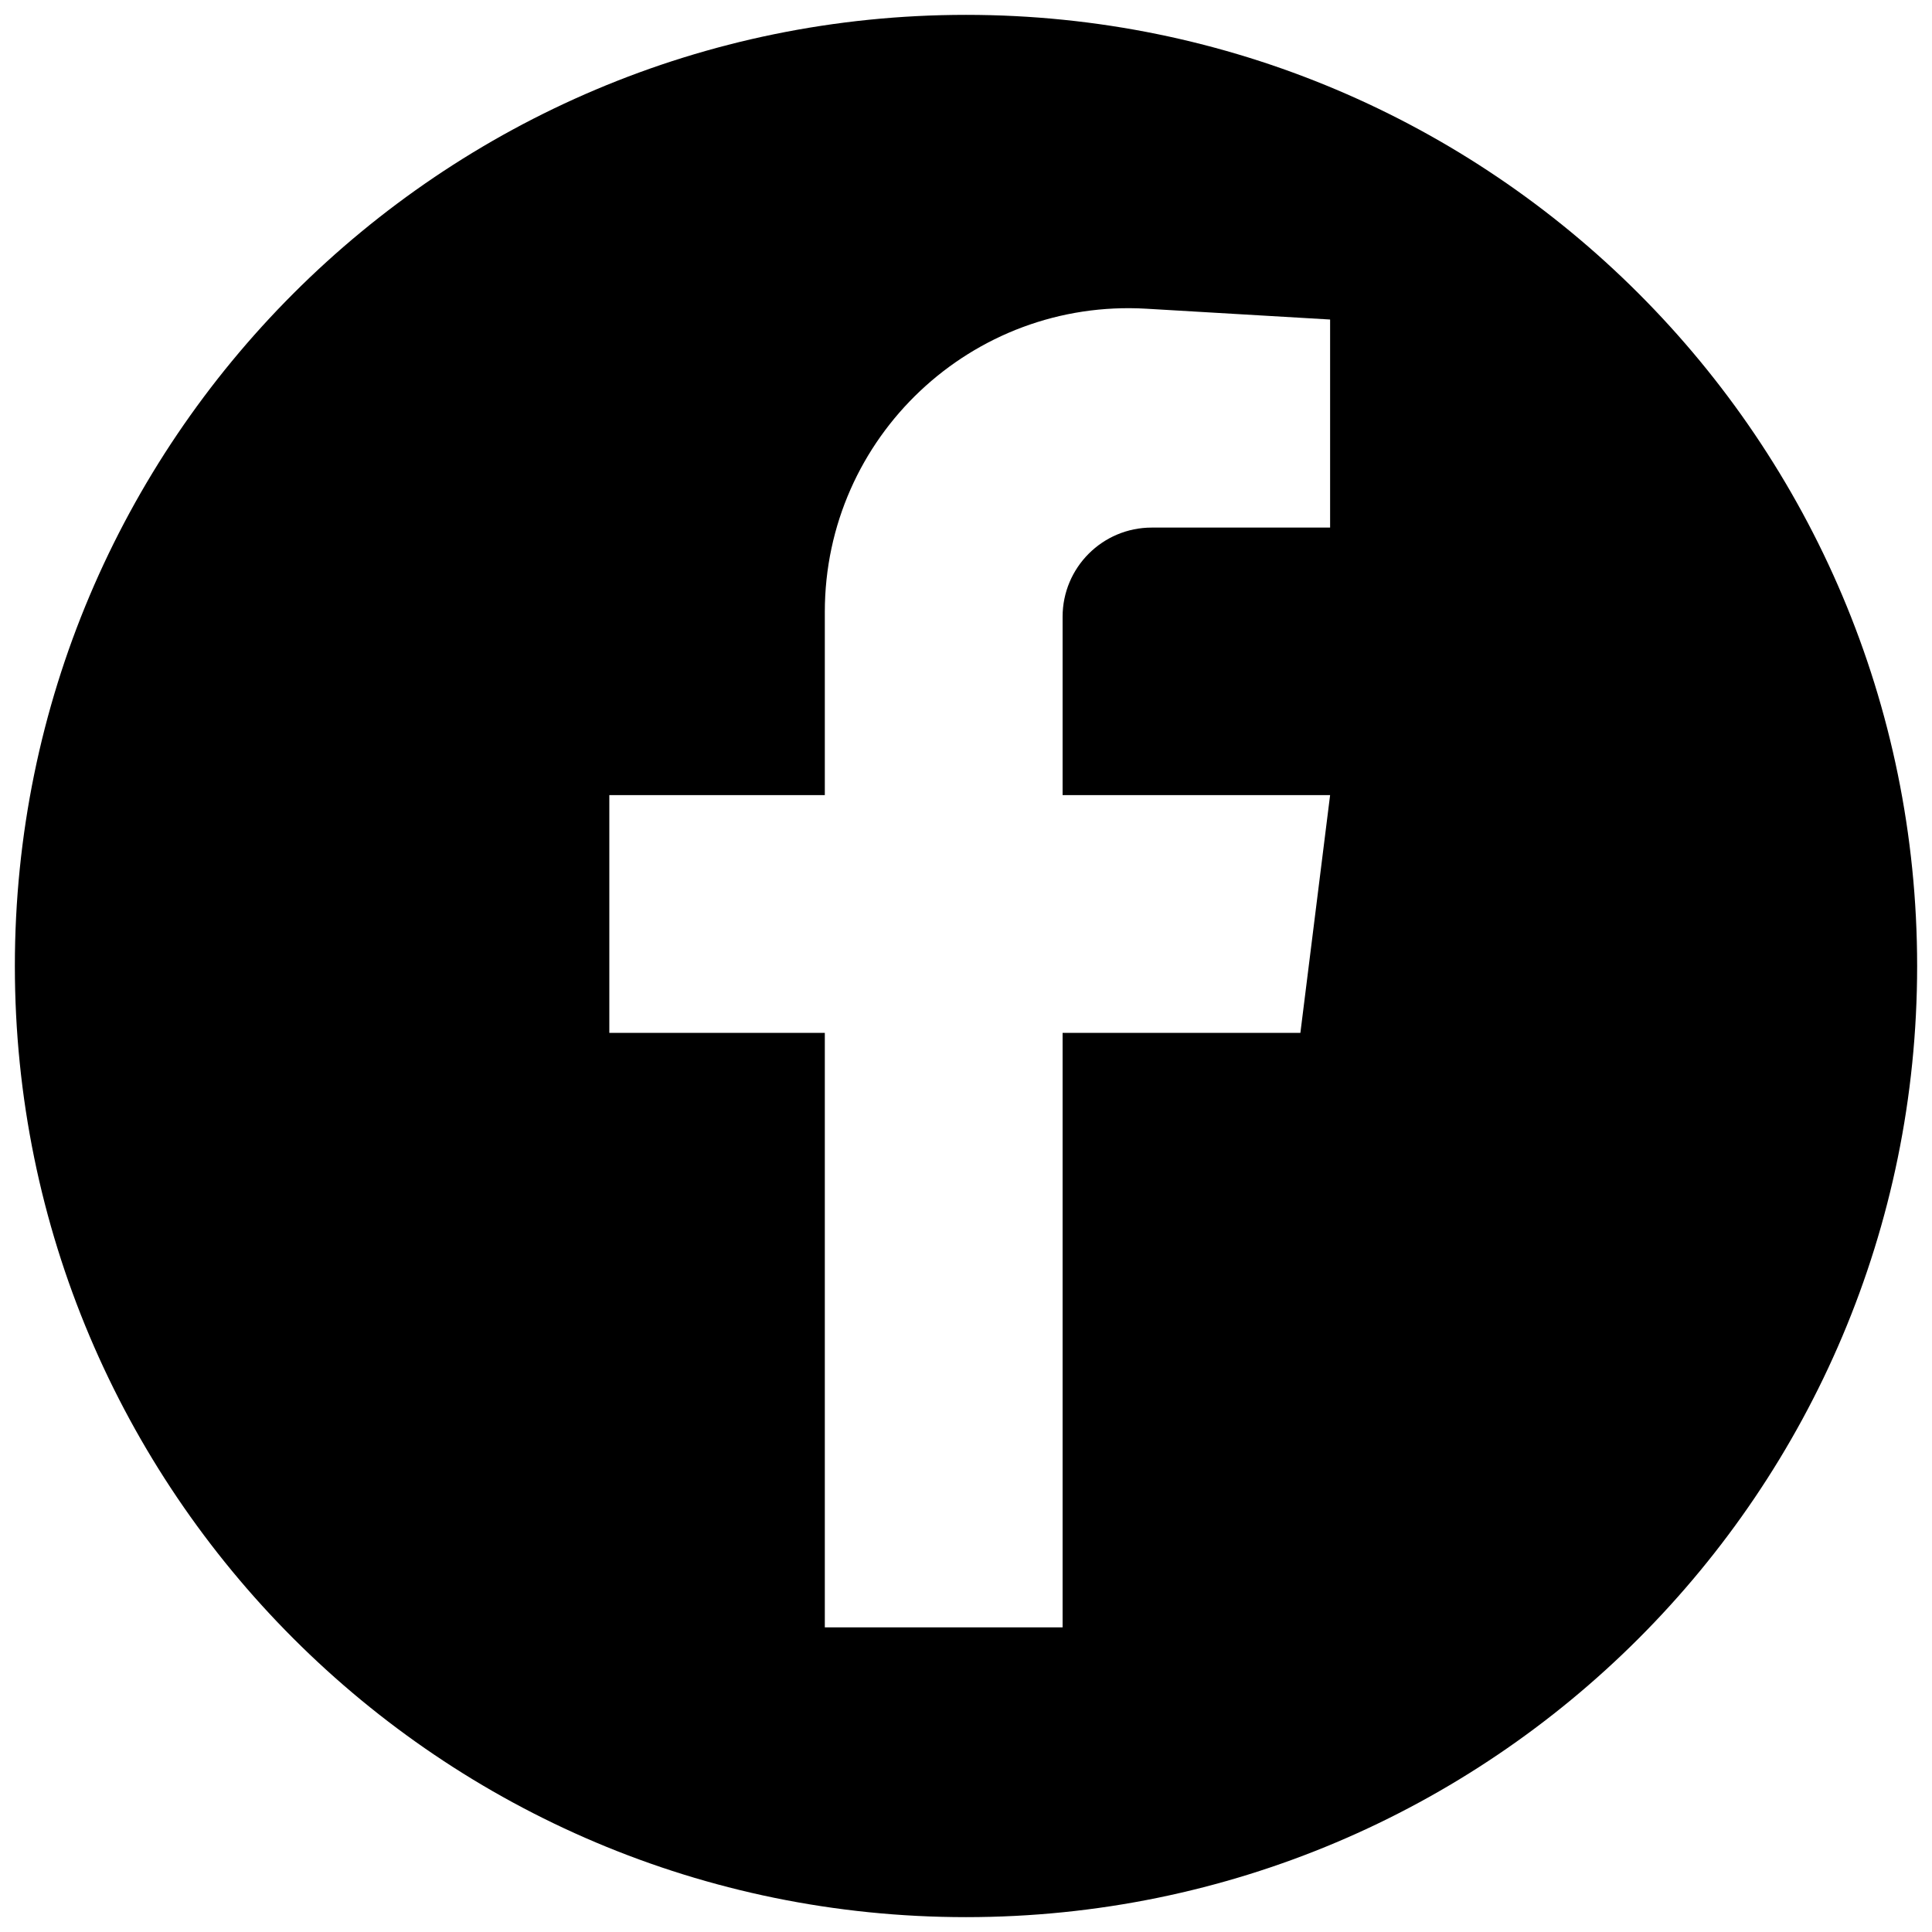
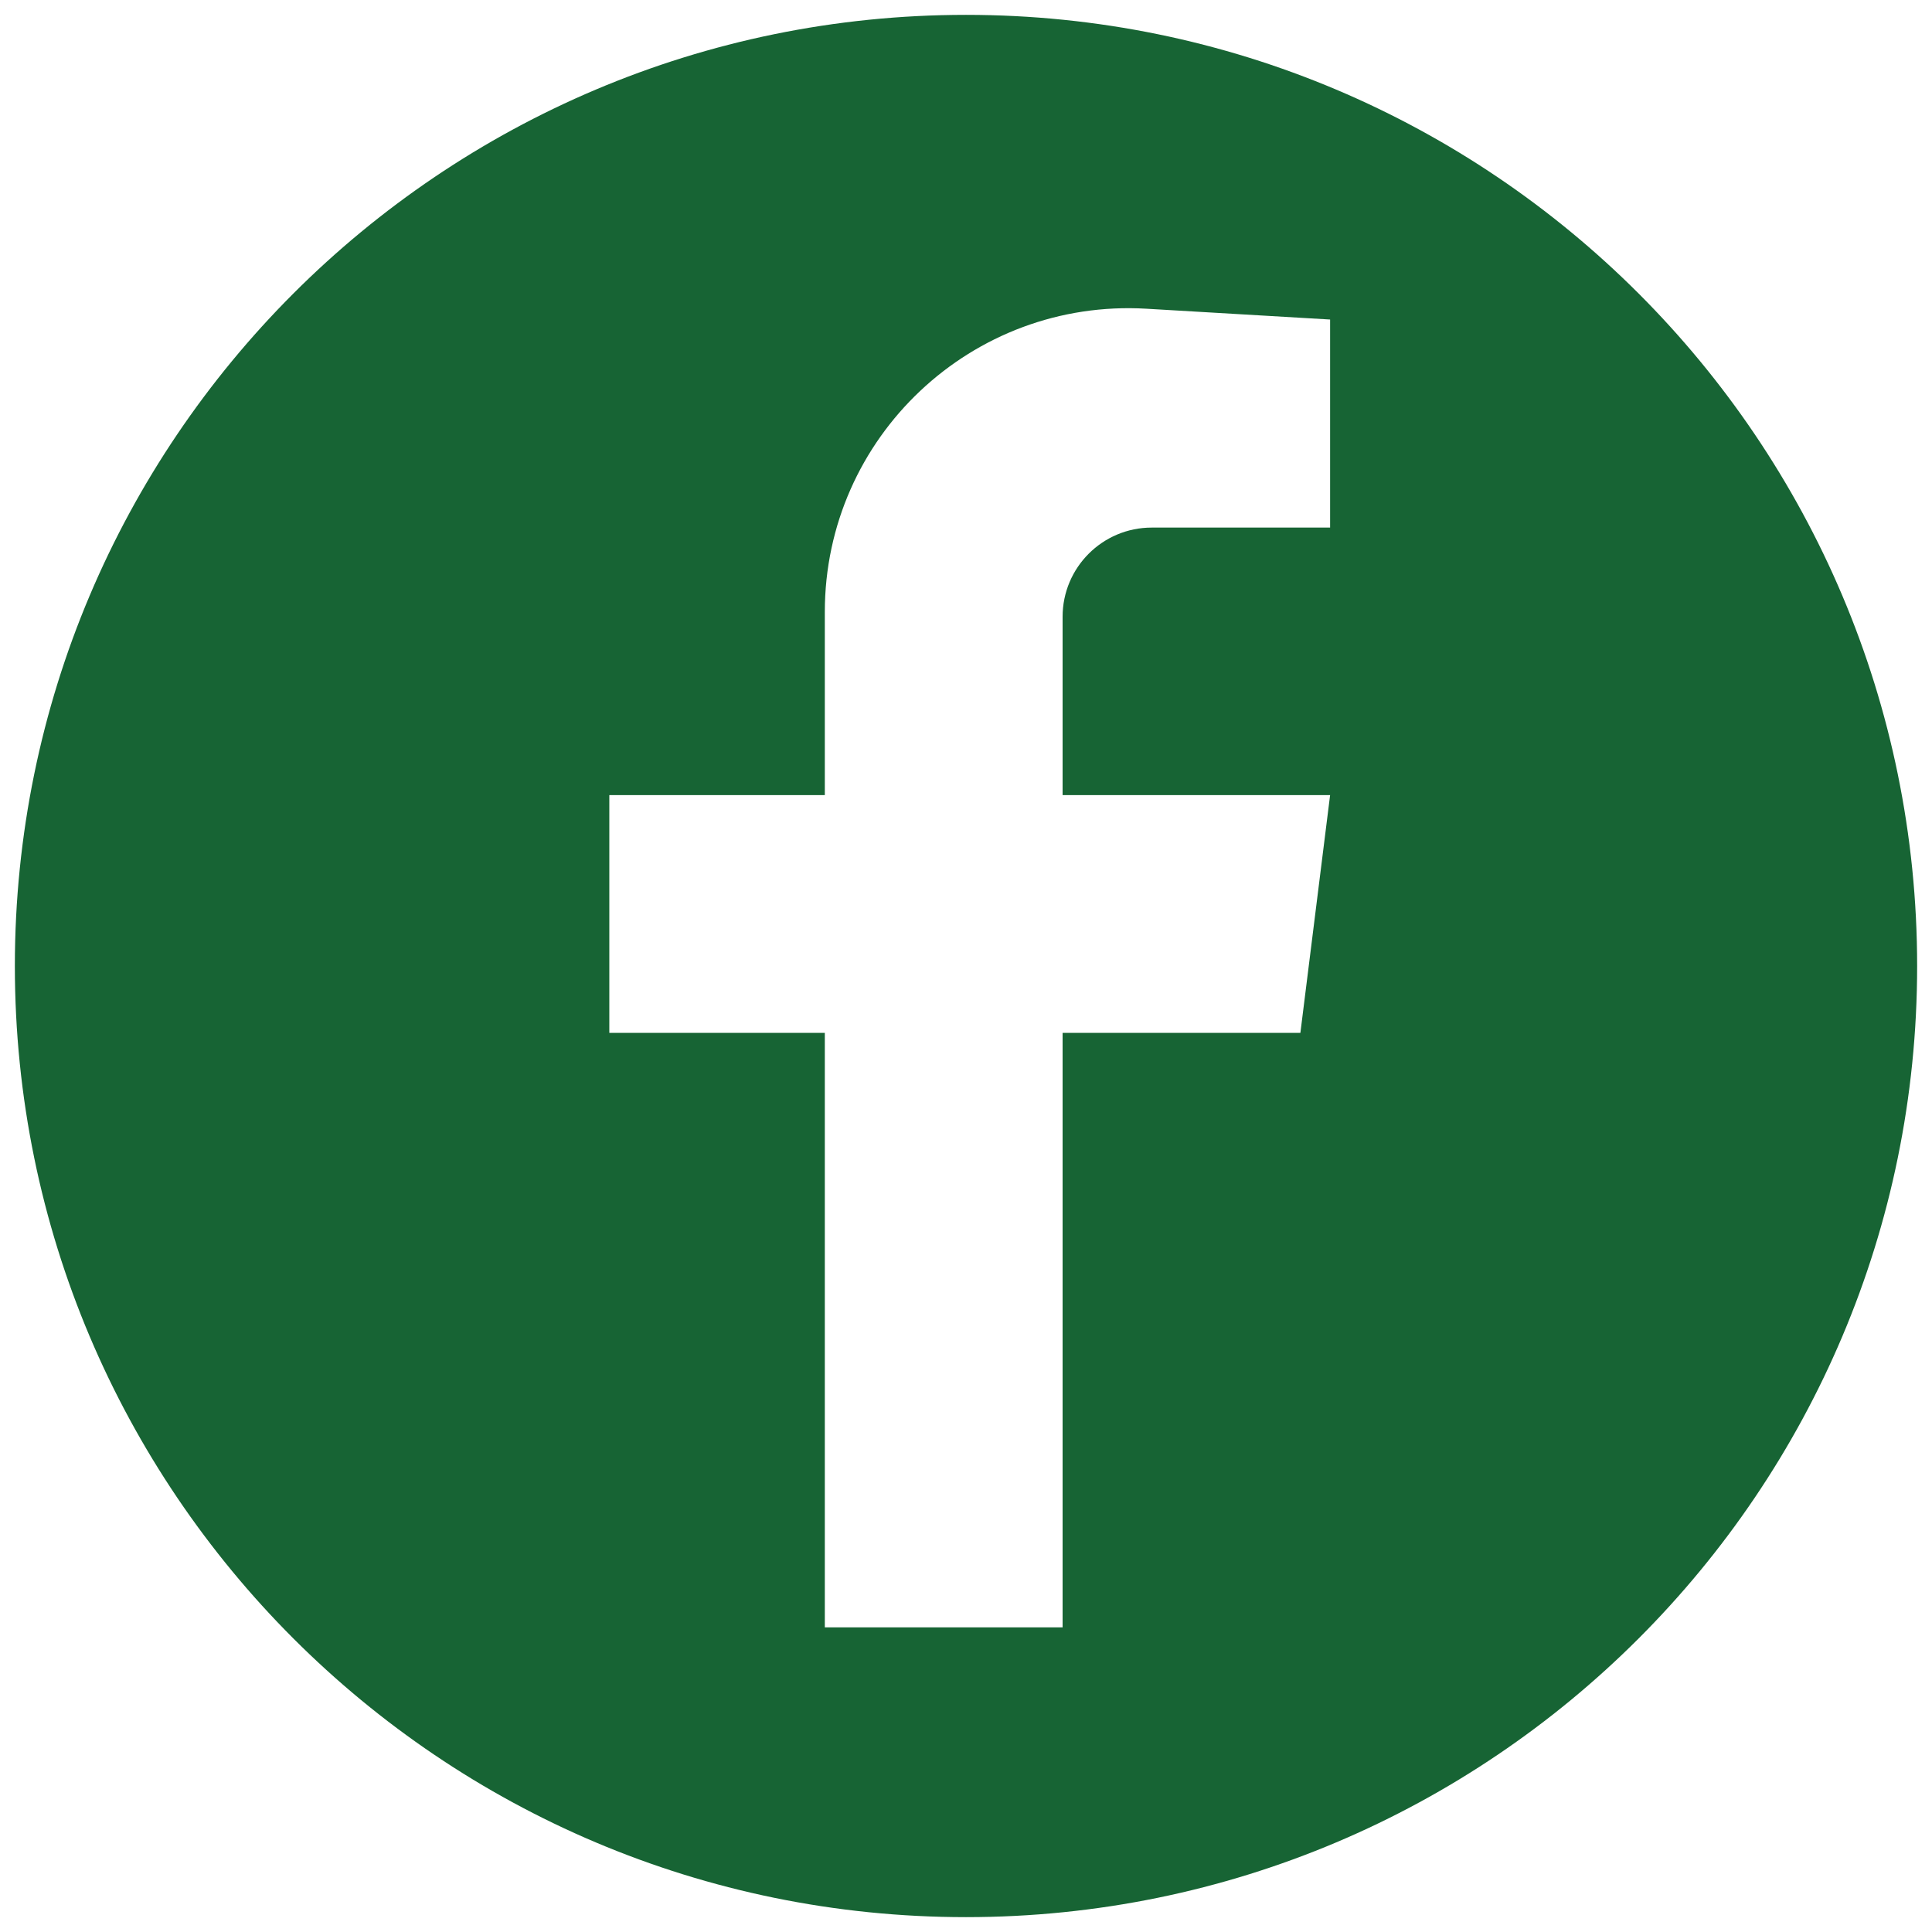
- <svg xmlns="http://www.w3.org/2000/svg" version="1.1" id="Layer_1" x="0px" y="0px" width="260px" height="260px" viewBox="0 0 260 260" enable-background="new 0 0 260 260" xml:space="preserve">
+ <svg xmlns="http://www.w3.org/2000/svg" fill="#176434" version="1.1" id="Layer_1" x="0px" y="0px" width="260px" height="260px" viewBox="0 0 260 260" enable-background="new 0 0 260 260" xml:space="preserve">
  <path d="M130,2C59.308,2,2,59.308,2,130s57.308,128,128,128s128-57.308,128-128S200.692,2,130,2z M179,71h-24  c-6.627,0-12,5.373-12,12v24h36l-4,32h-32v80h-32v-80H82v-32h29V82.352c0-23.519,19.798-42.188,43.277-40.806L179,43V71z" />
</svg>
